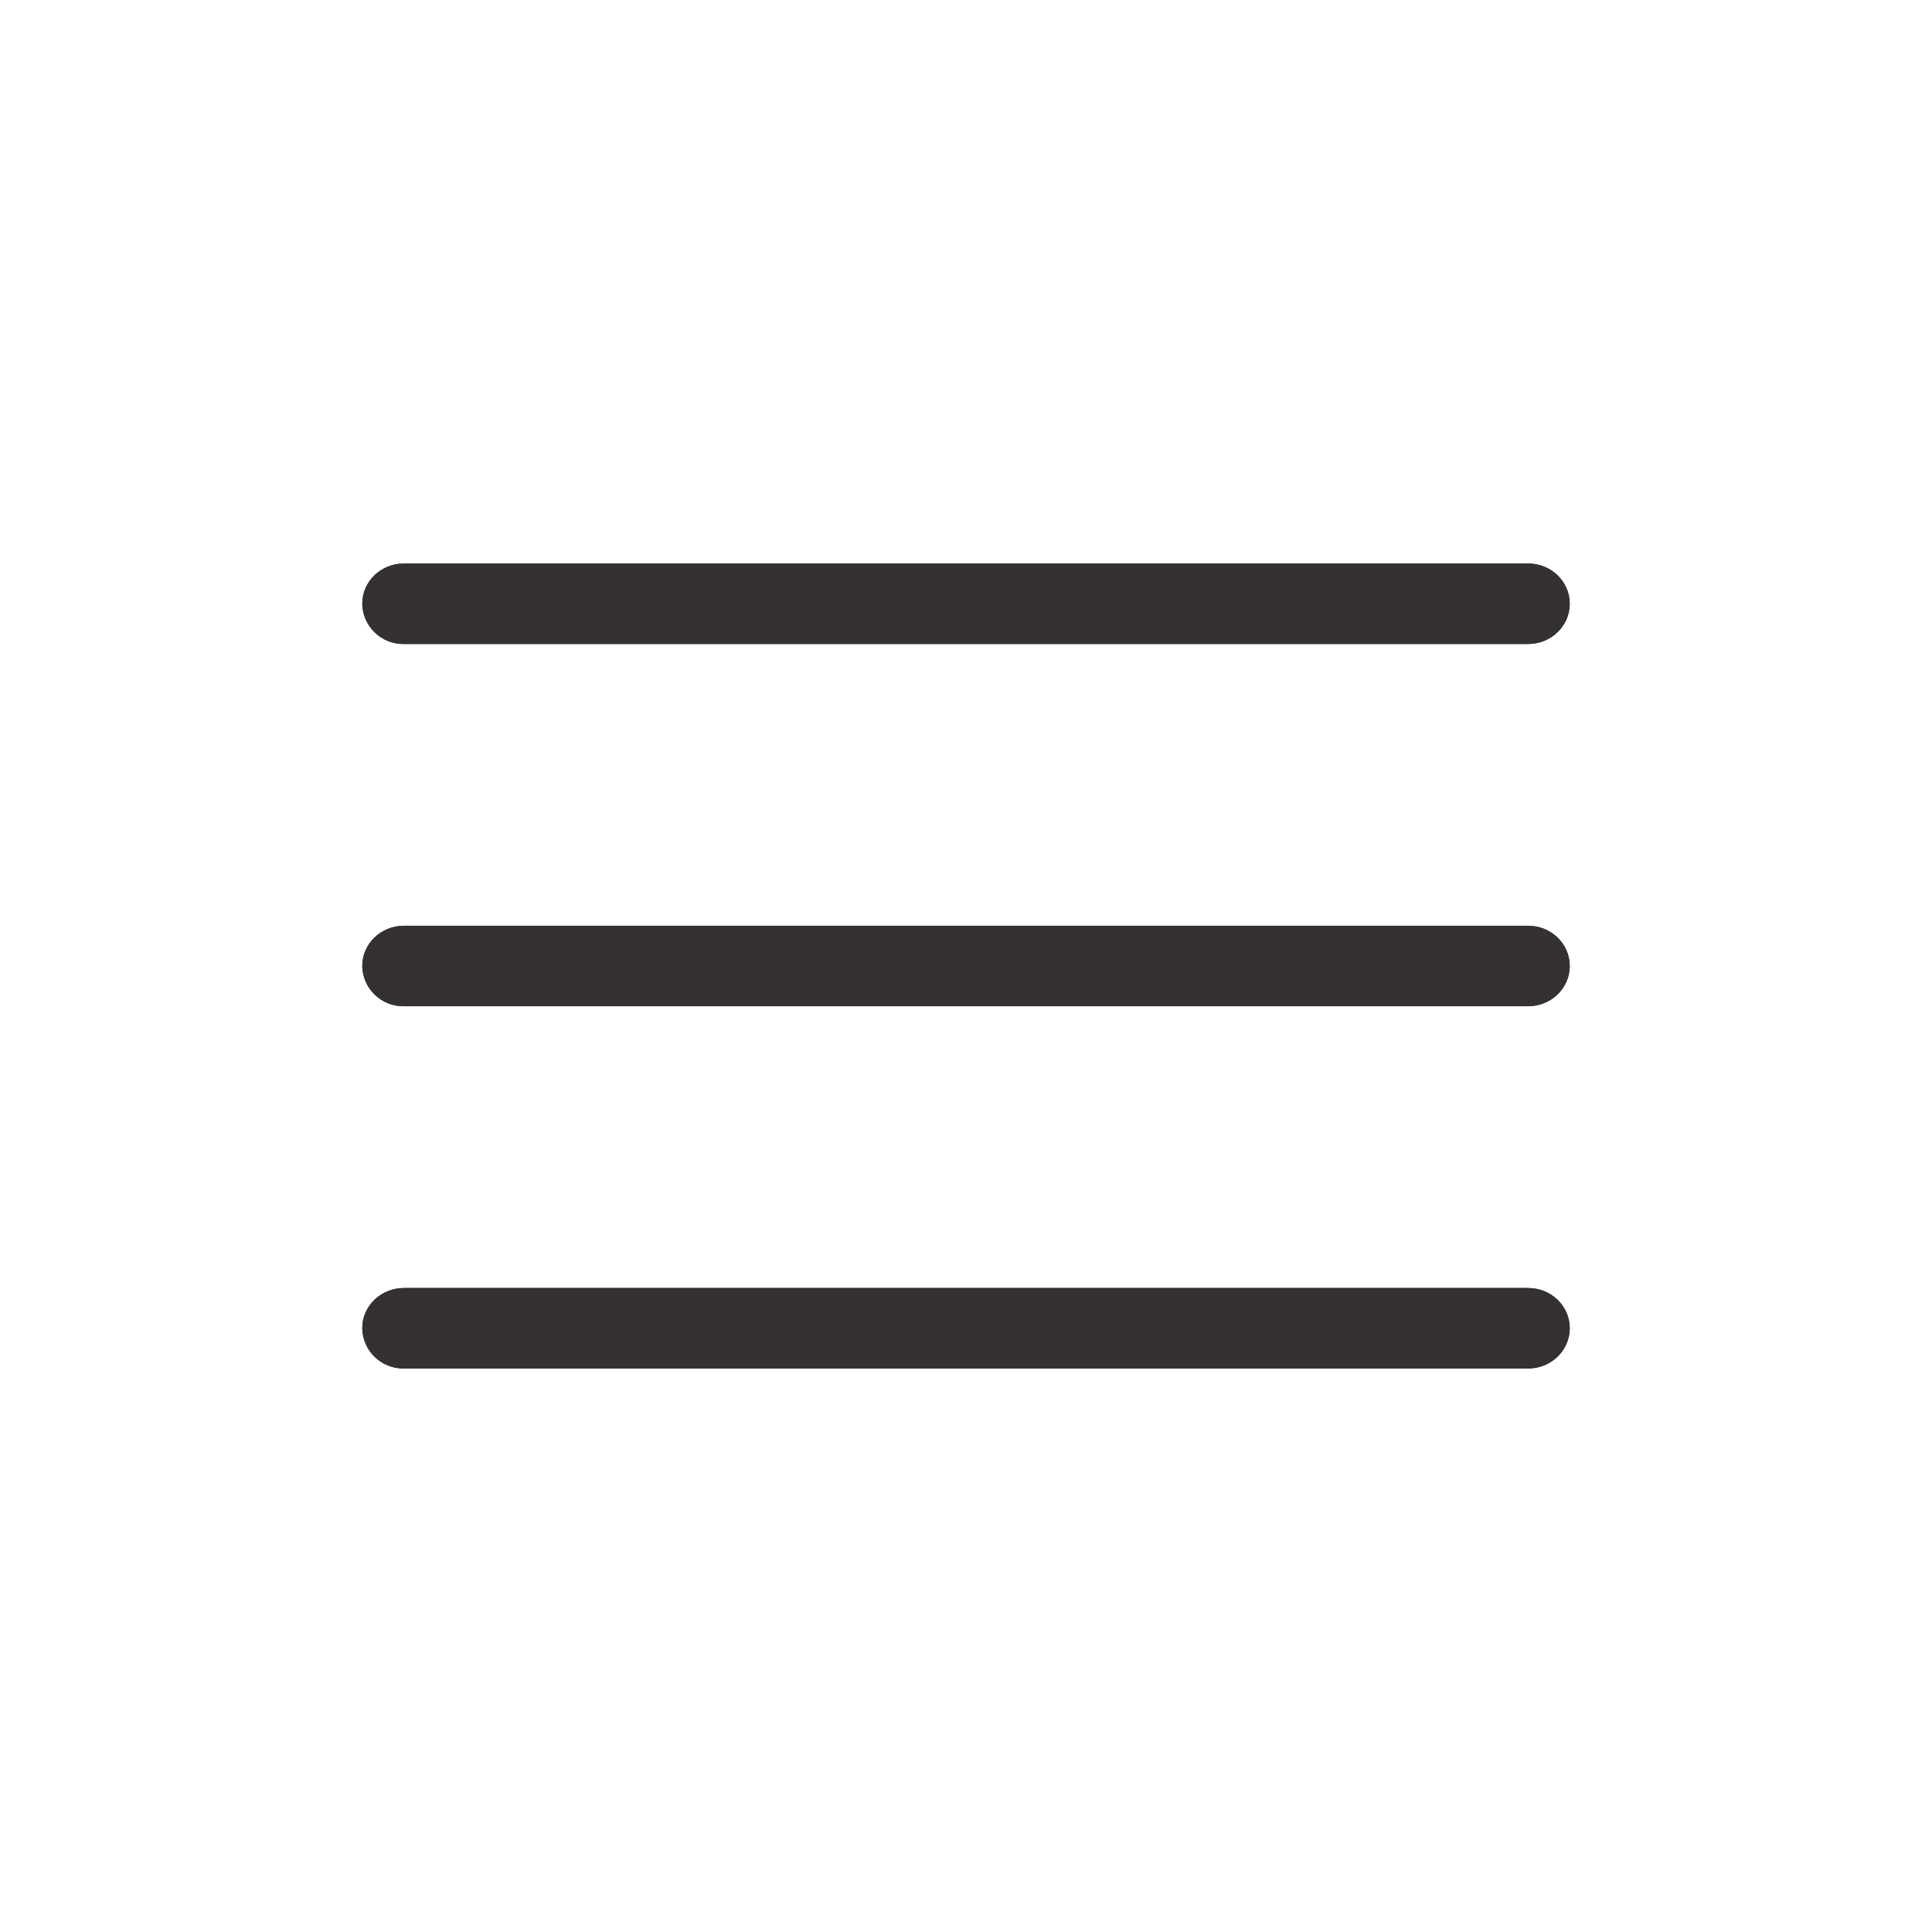
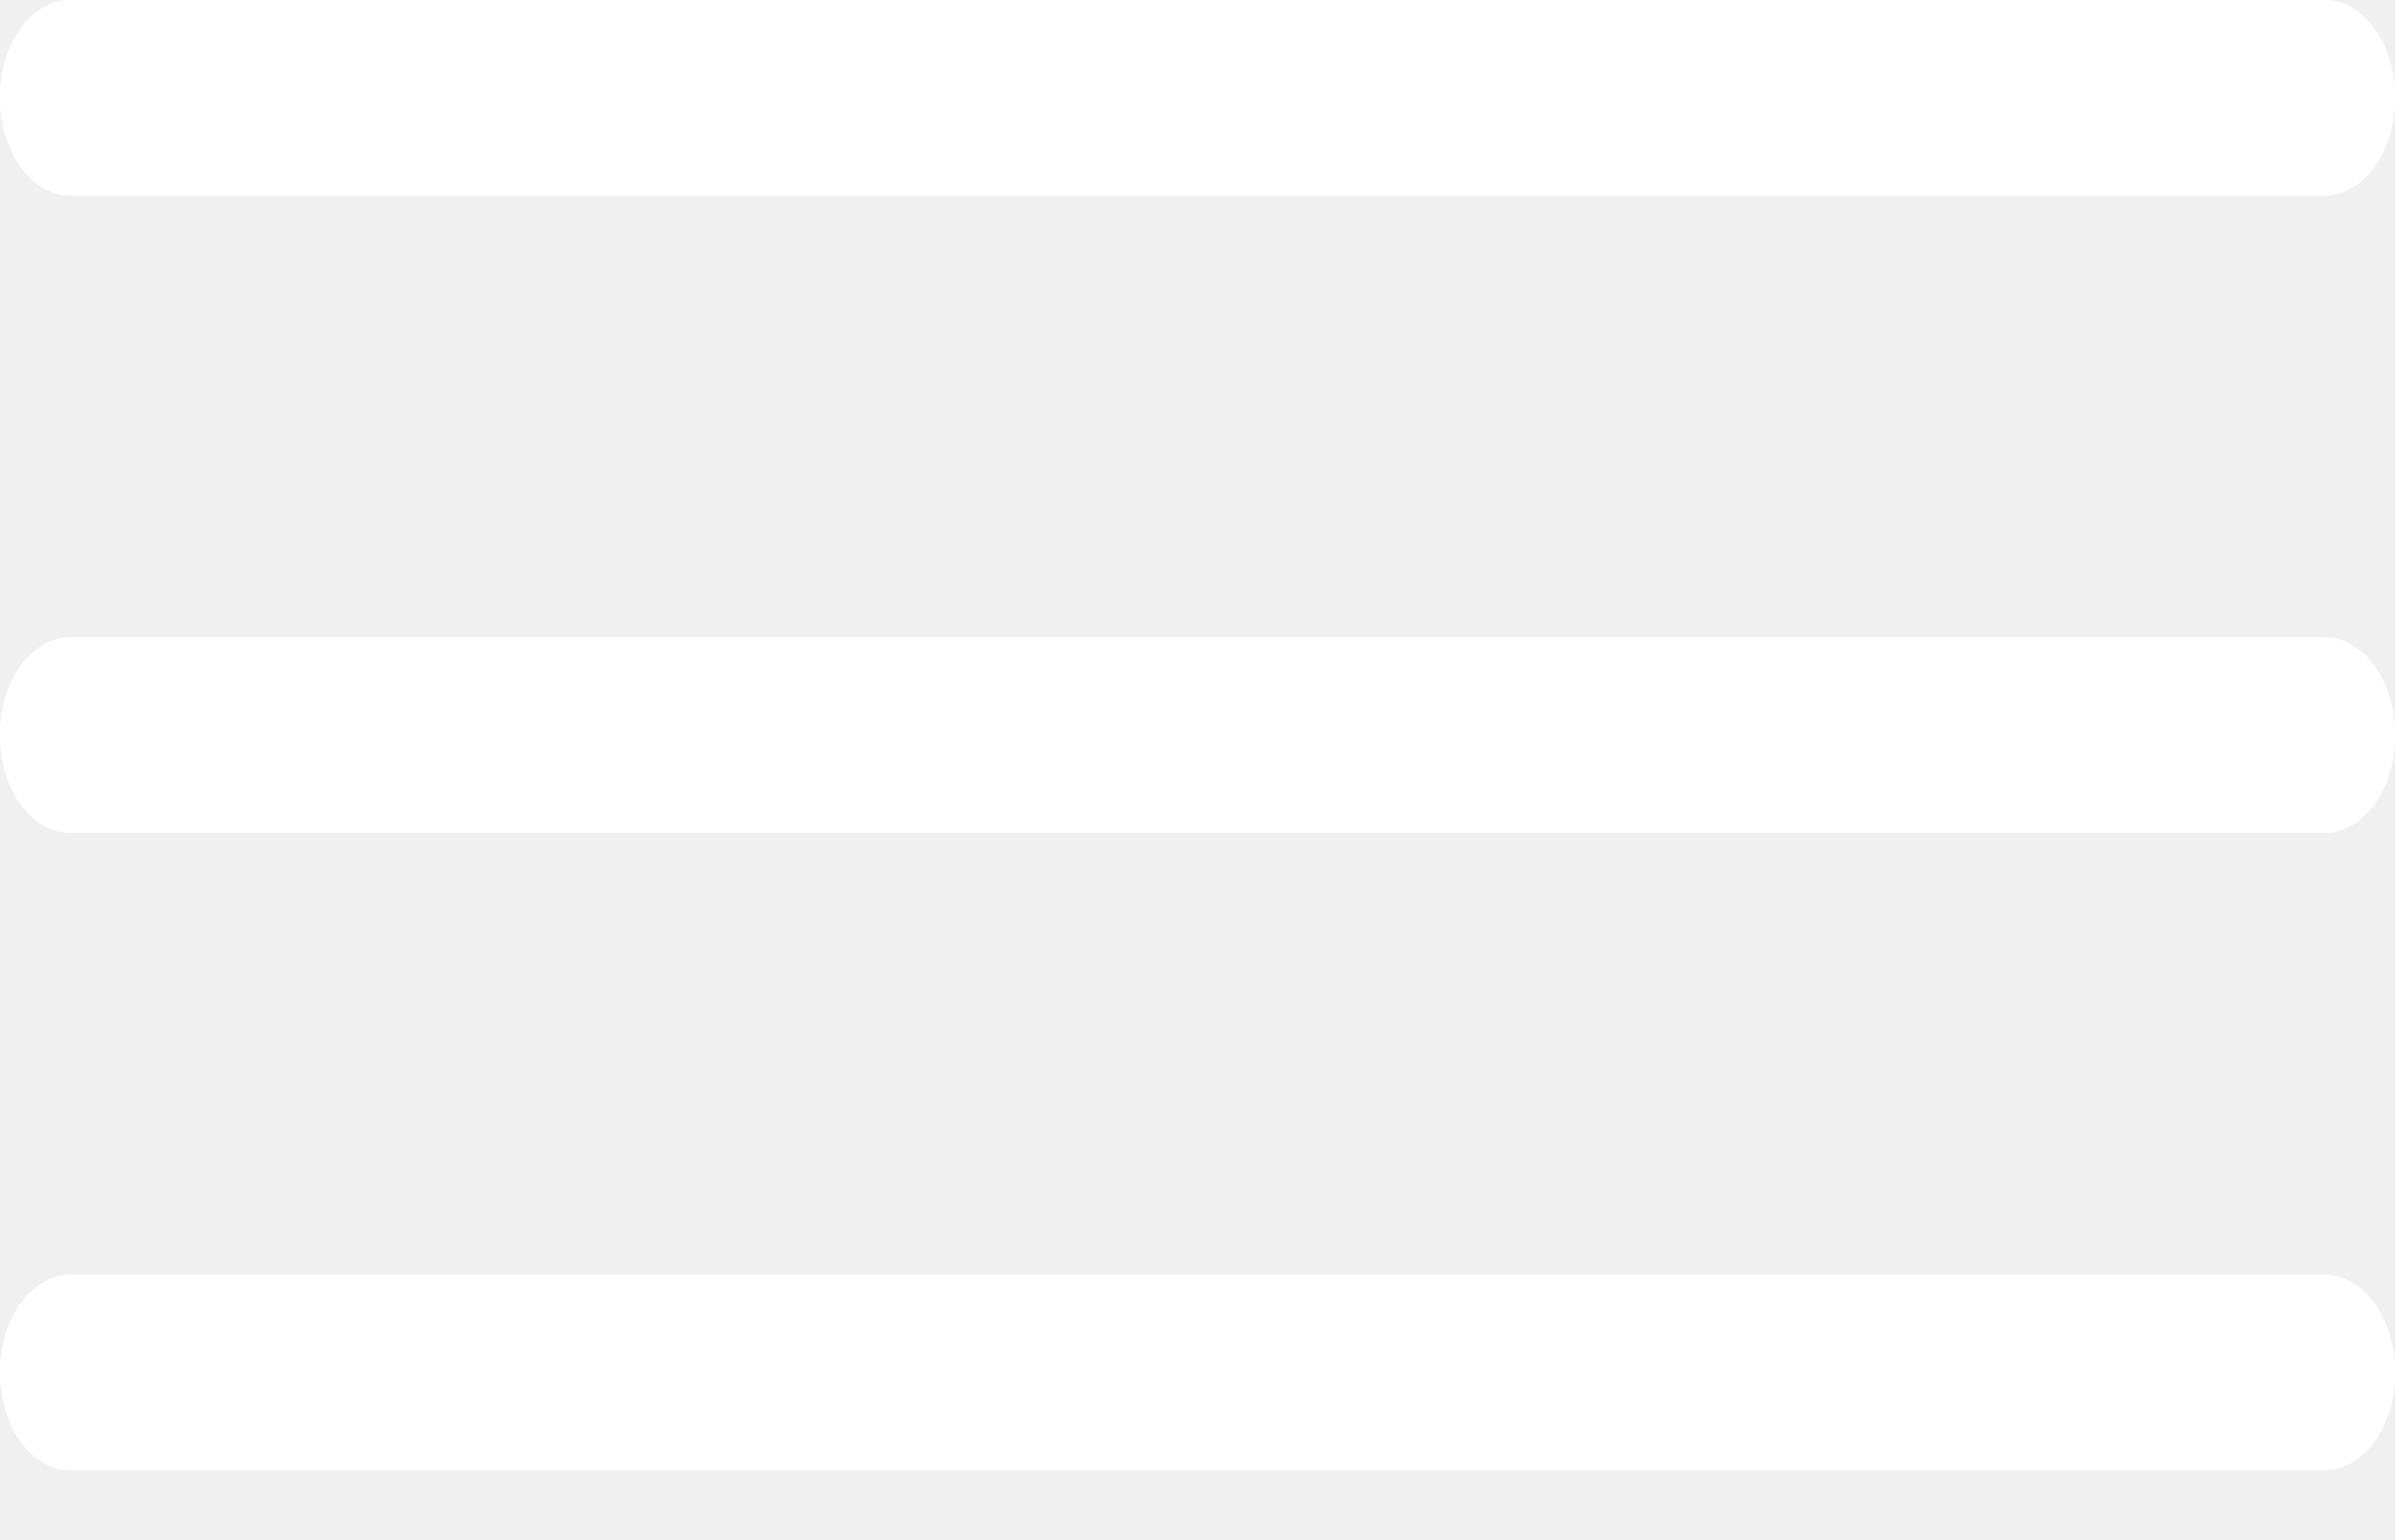
- <svg xmlns="http://www.w3.org/2000/svg" xmlns:xlink="http://www.w3.org/1999/xlink" width="28" height="28" viewBox="0 0 28 28">
+ <svg xmlns="http://www.w3.org/2000/svg" xmlns:xlink="http://www.w3.org/1999/xlink" width="28" height="18" viewBox="0 0 28 18">
  <defs>
-     <path id="a" d="M5.853 9.333a.594.594 0 0 1-.603-.583c0-.322.27-.583.603-.583h16.294c.333 0 .603.26.603.583 0 .322-.27.583-.603.583H5.853zm0 5.25A.594.594 0 0 1 5.25 14c0-.322.27-.583.603-.583h16.294c.333 0 .603.26.603.583 0 .322-.27.583-.603.583H5.853zm0 5.25a.594.594 0 0 1-.603-.583c0-.322.27-.583.603-.583h16.294c.333 0 .603.26.603.583 0 .322-.27.583-.603.583H5.853z" />
+     <path id="a" d="M37.176 17.286H10.824c-.455 0-.824-.512-.824-1.143S10.369 15 10.824 15h26.352c.455 0 .824.512.824 1.143s-.369 1.143-.824 1.143zm0 7.453H10.824c-.455 0-.824-.511-.824-1.142 0-.632.369-1.143.824-1.143h26.352c.455 0 .824.511.824 1.143 0 .63-.369 1.142-.824 1.142zm0 7.454H10.824c-.455 0-.824-.511-.824-1.143 0-.63.369-1.142.824-1.142h26.352c.455 0 .824.511.824 1.142 0 .632-.369 1.143-.824 1.143z" />
  </defs>
-   <g fill="none" fill-rule="evenodd">
-     <path d="M0 0h28v28H0z" />
-     <path fill="#FFF" d="M28 28H0V0h28z" />
+   <g fill="none" fill-rule="evenodd" transform="translate(-10 -15)">
    <mask id="b" fill="#fff">
      <use xlink:href="#a" />
    </mask>
-     <use fill="#353132" fill-rule="nonzero" xlink:href="#a" />
-     <g fill="#353132" mask="url(#b)">
-       <path d="M0 0h28v28H0z" />
+     <use fill="#FFF" fill-rule="nonzero" xlink:href="#a" />
+     <g fill="#FFF" mask="url(#b)">
+       <path d="M0 0h48v48H0z" />
    </g>
  </g>
</svg>
